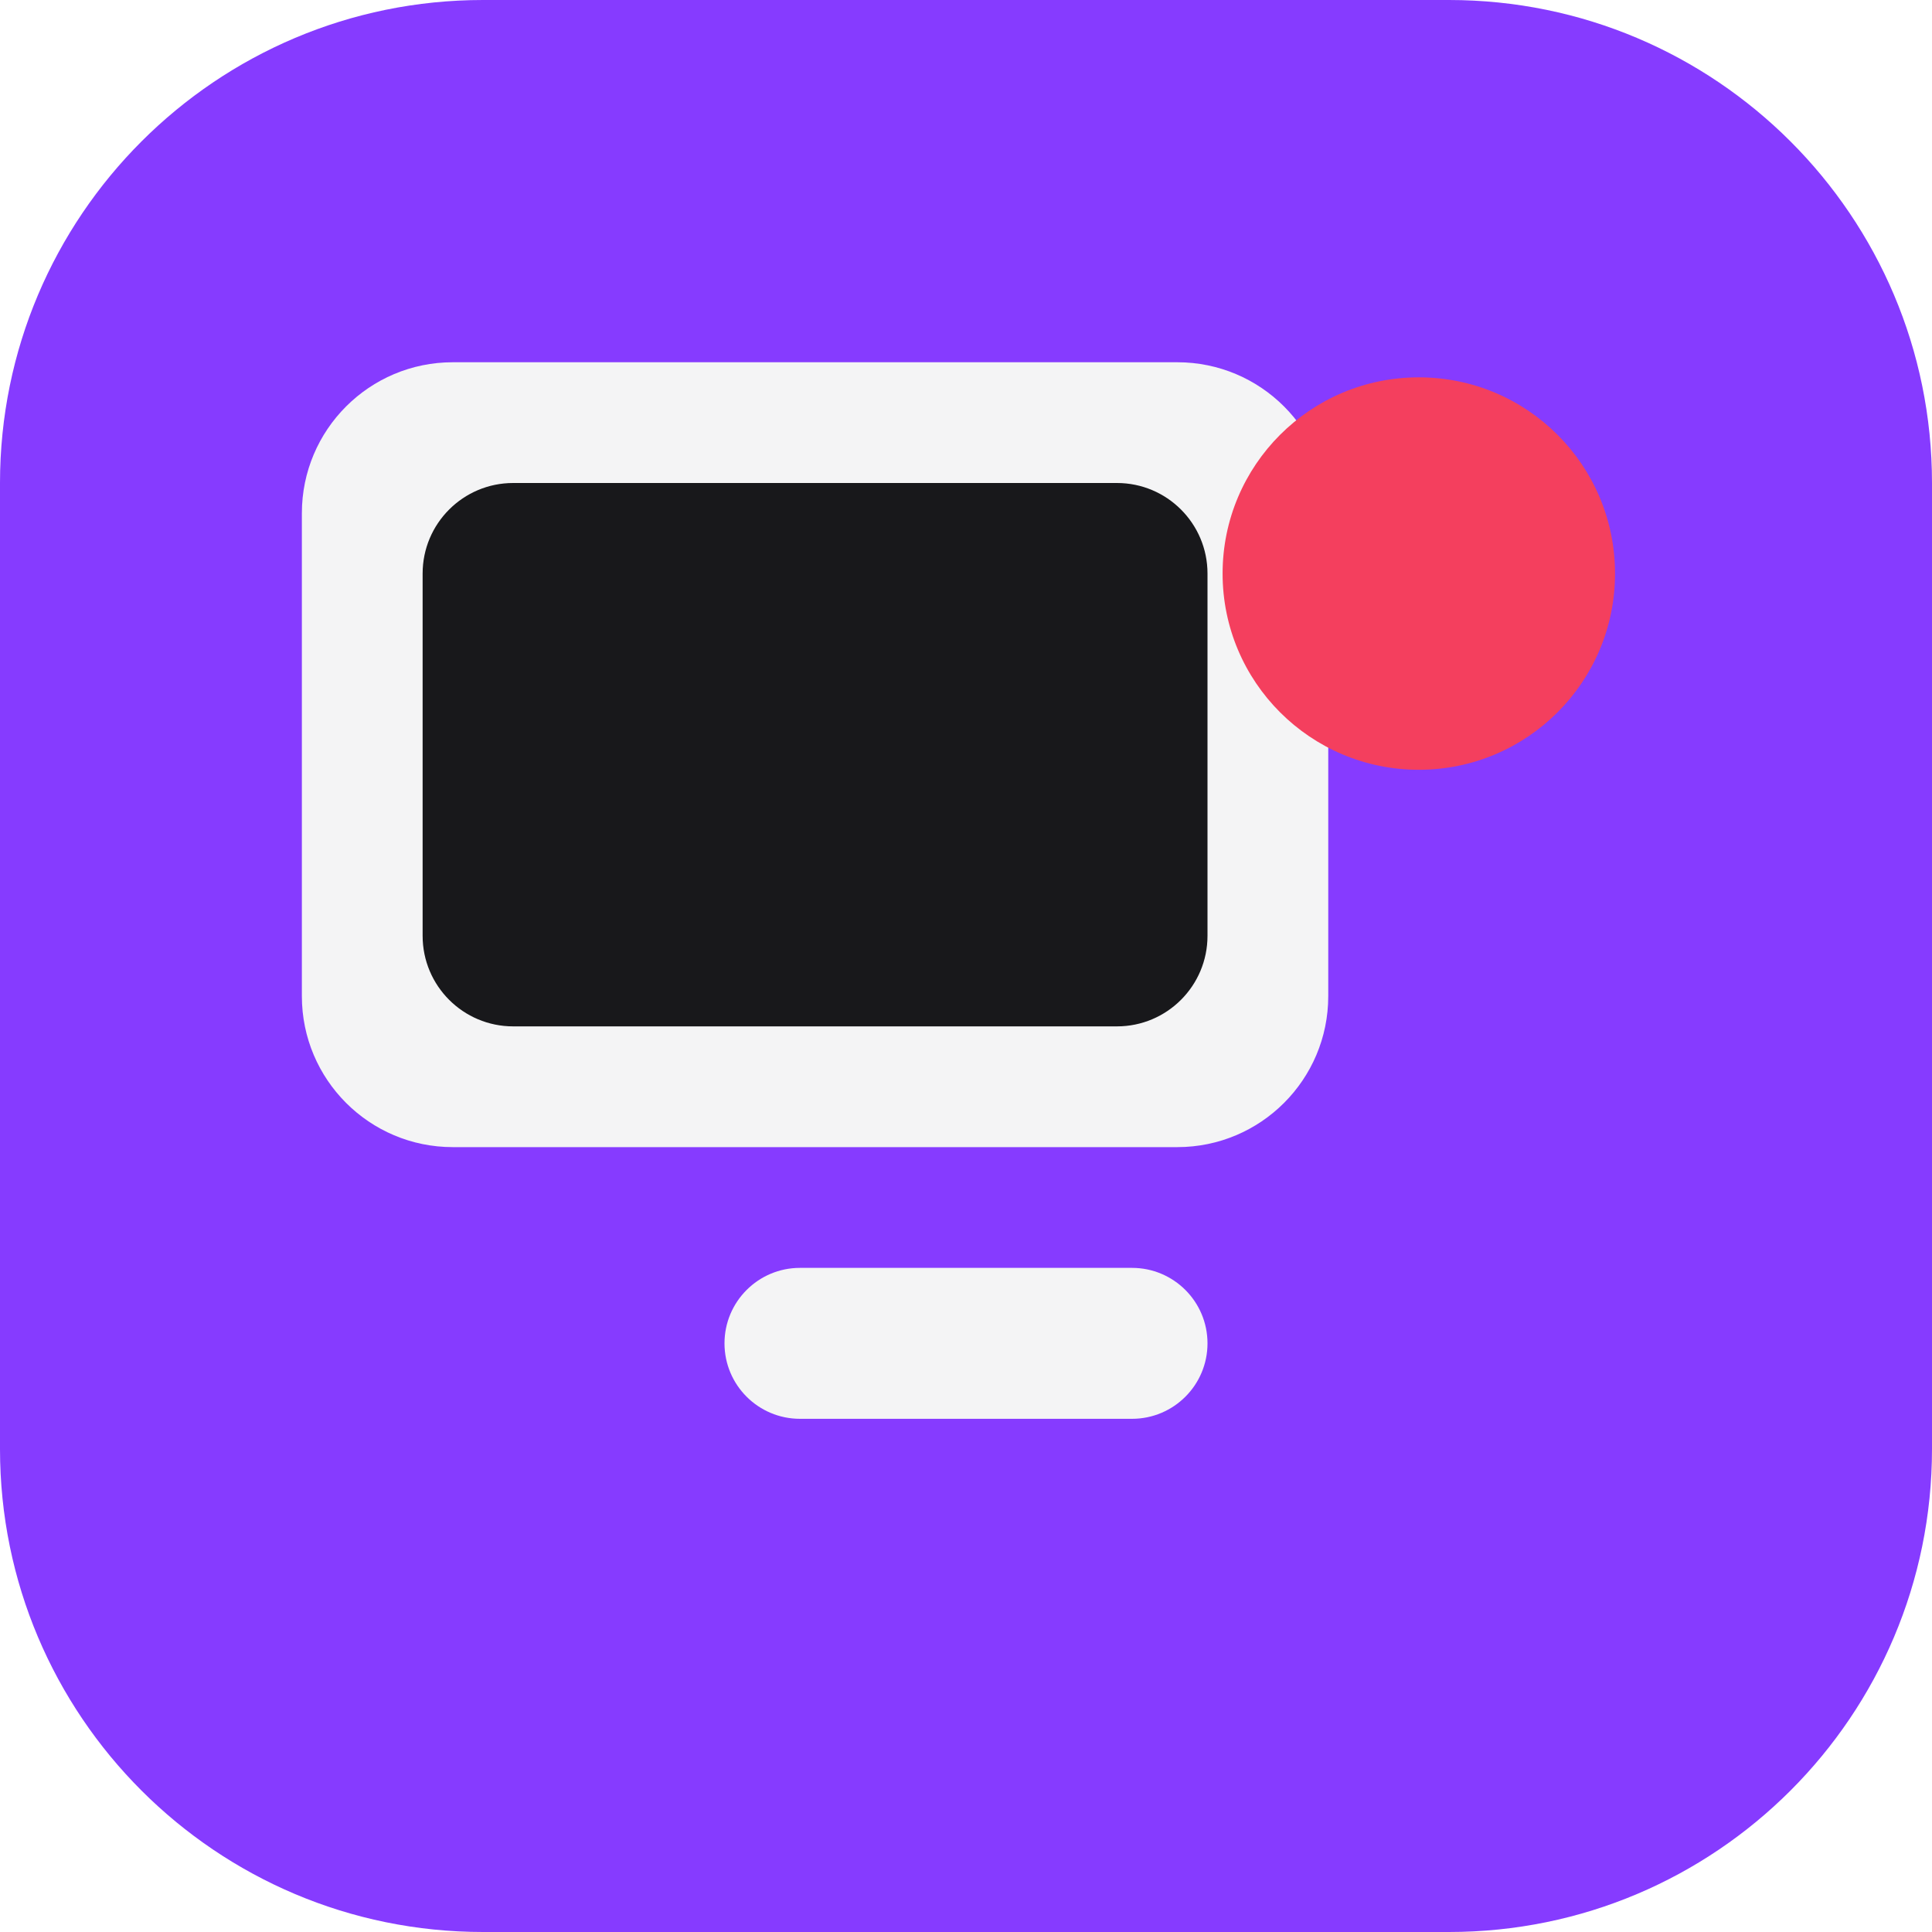
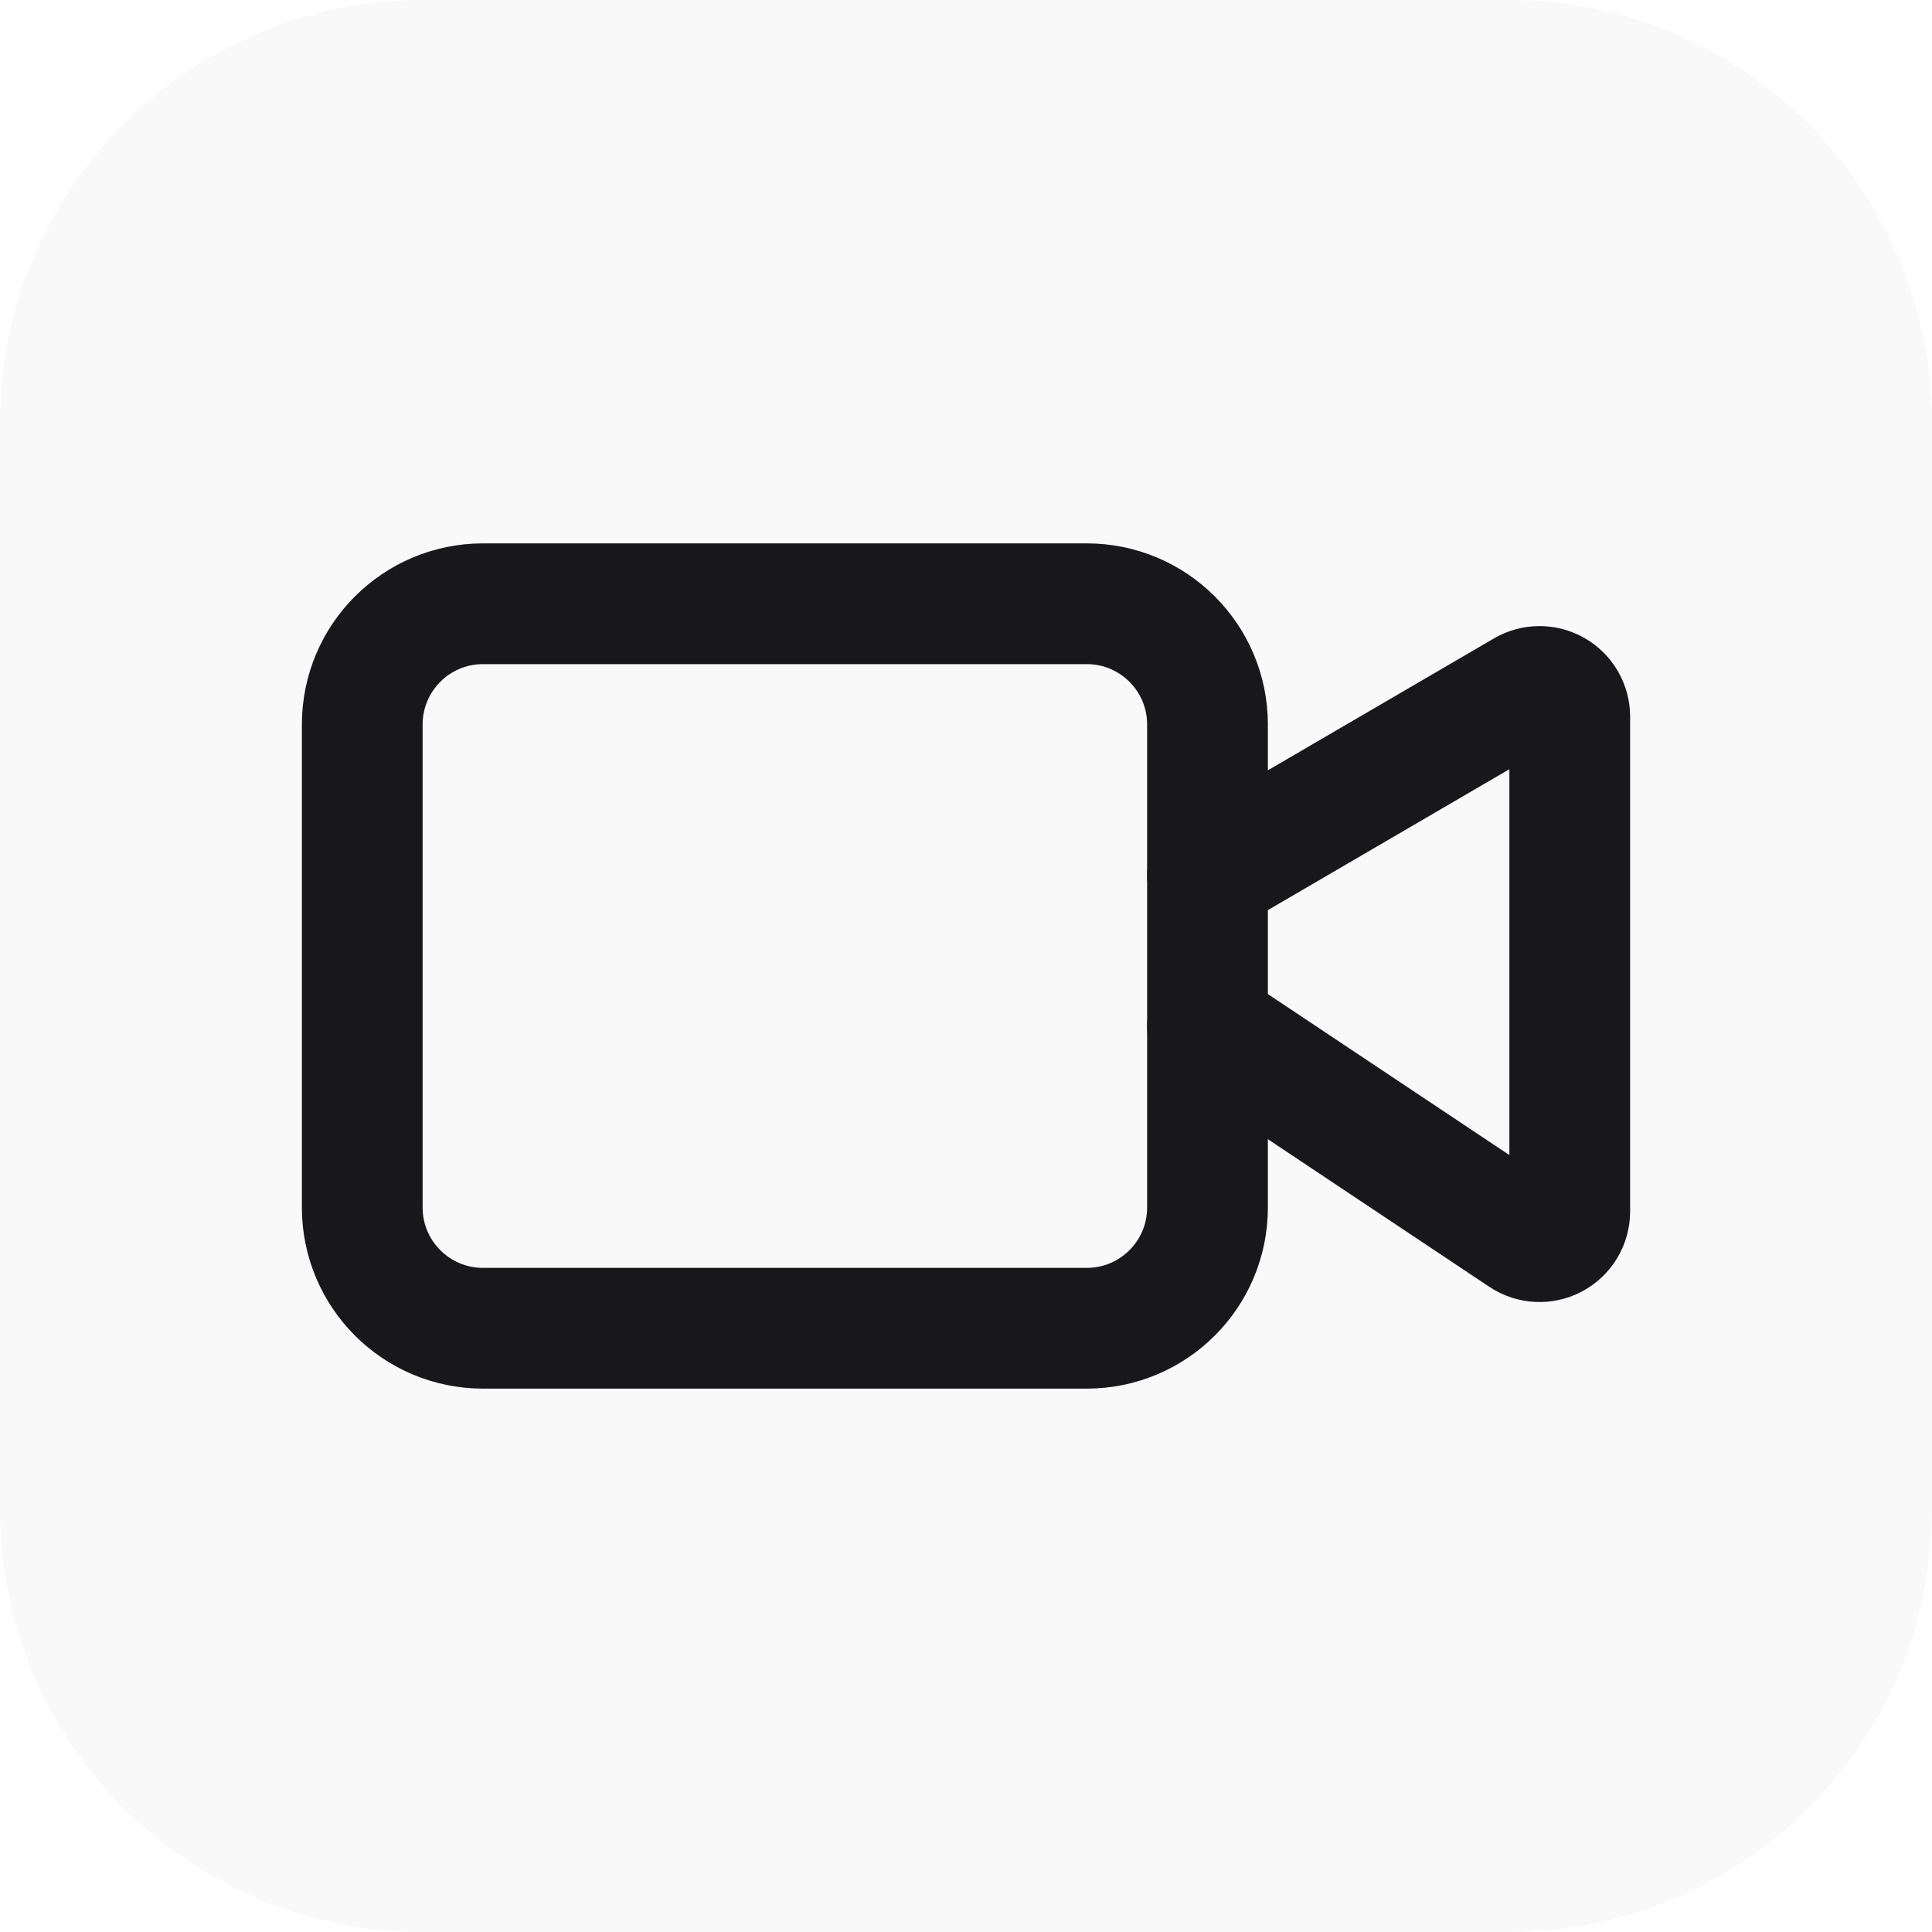
<svg xmlns="http://www.w3.org/2000/svg" viewBox="0 0 32 32" role="img" aria-label="Simple Screen Recorder">
-   <rect width="32" height="32" rx="8" fill="#863bff" />
-   <rect x="5" y="6" width="17" height="13" rx="2.5" fill="#f4f4f5" />
-   <rect x="7" y="8" width="13" height="9" rx="1.5" fill="#18181b" />
-   <circle cx="23.5" cy="9.5" r="3.25" fill="#f43f5e" />
-   <rect x="12" y="21" width="8" height="2.5" rx="1.25" fill="#f4f4f5" />
+   <rect width="32" height="32" rx="7" fill="#f9f9f9" />
+   <g fill="none" stroke="#18181b" stroke-width="2" stroke-linecap="round" stroke-linejoin="round" transform="translate(4, 4)">
+     <rect x="2" y="6" width="14" height="12" rx="2" />
+     <path d="m16 13 5.223 3.482a.5.5 0 0 0 .777-.416V7.87a.5.5 0 0 0-.752-.432L16 10.5" />
+   </g>
</svg>
